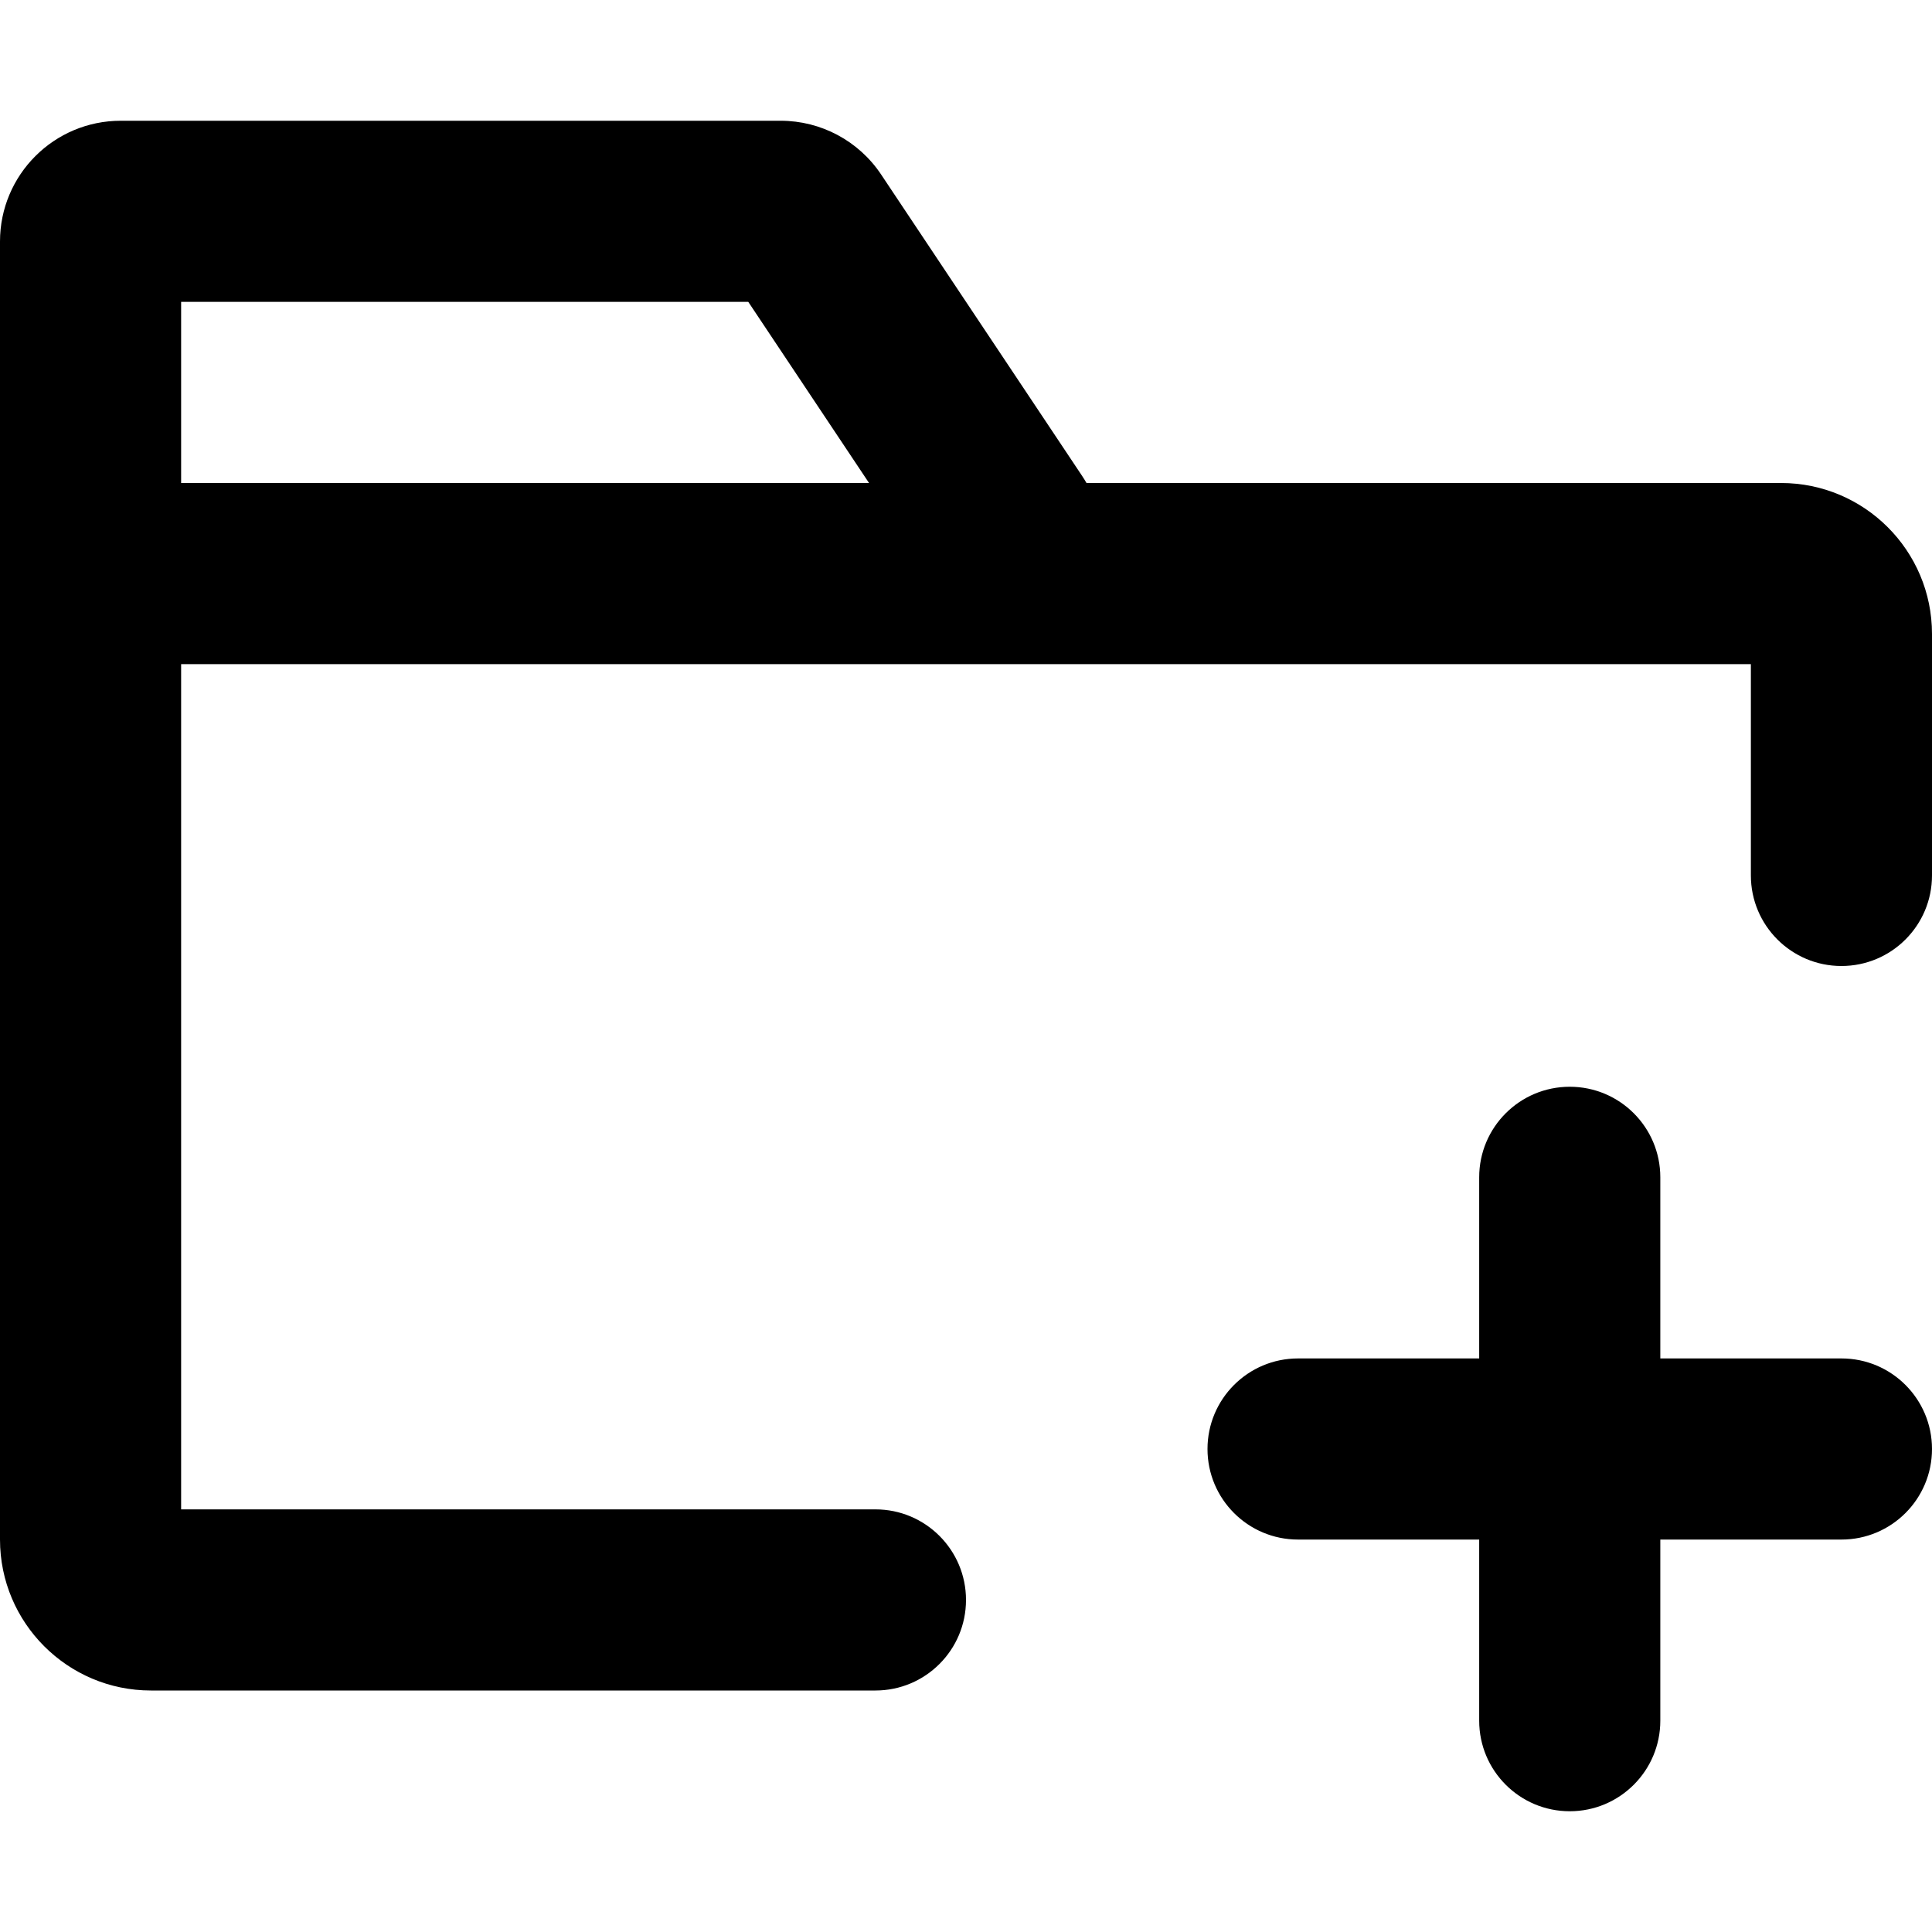
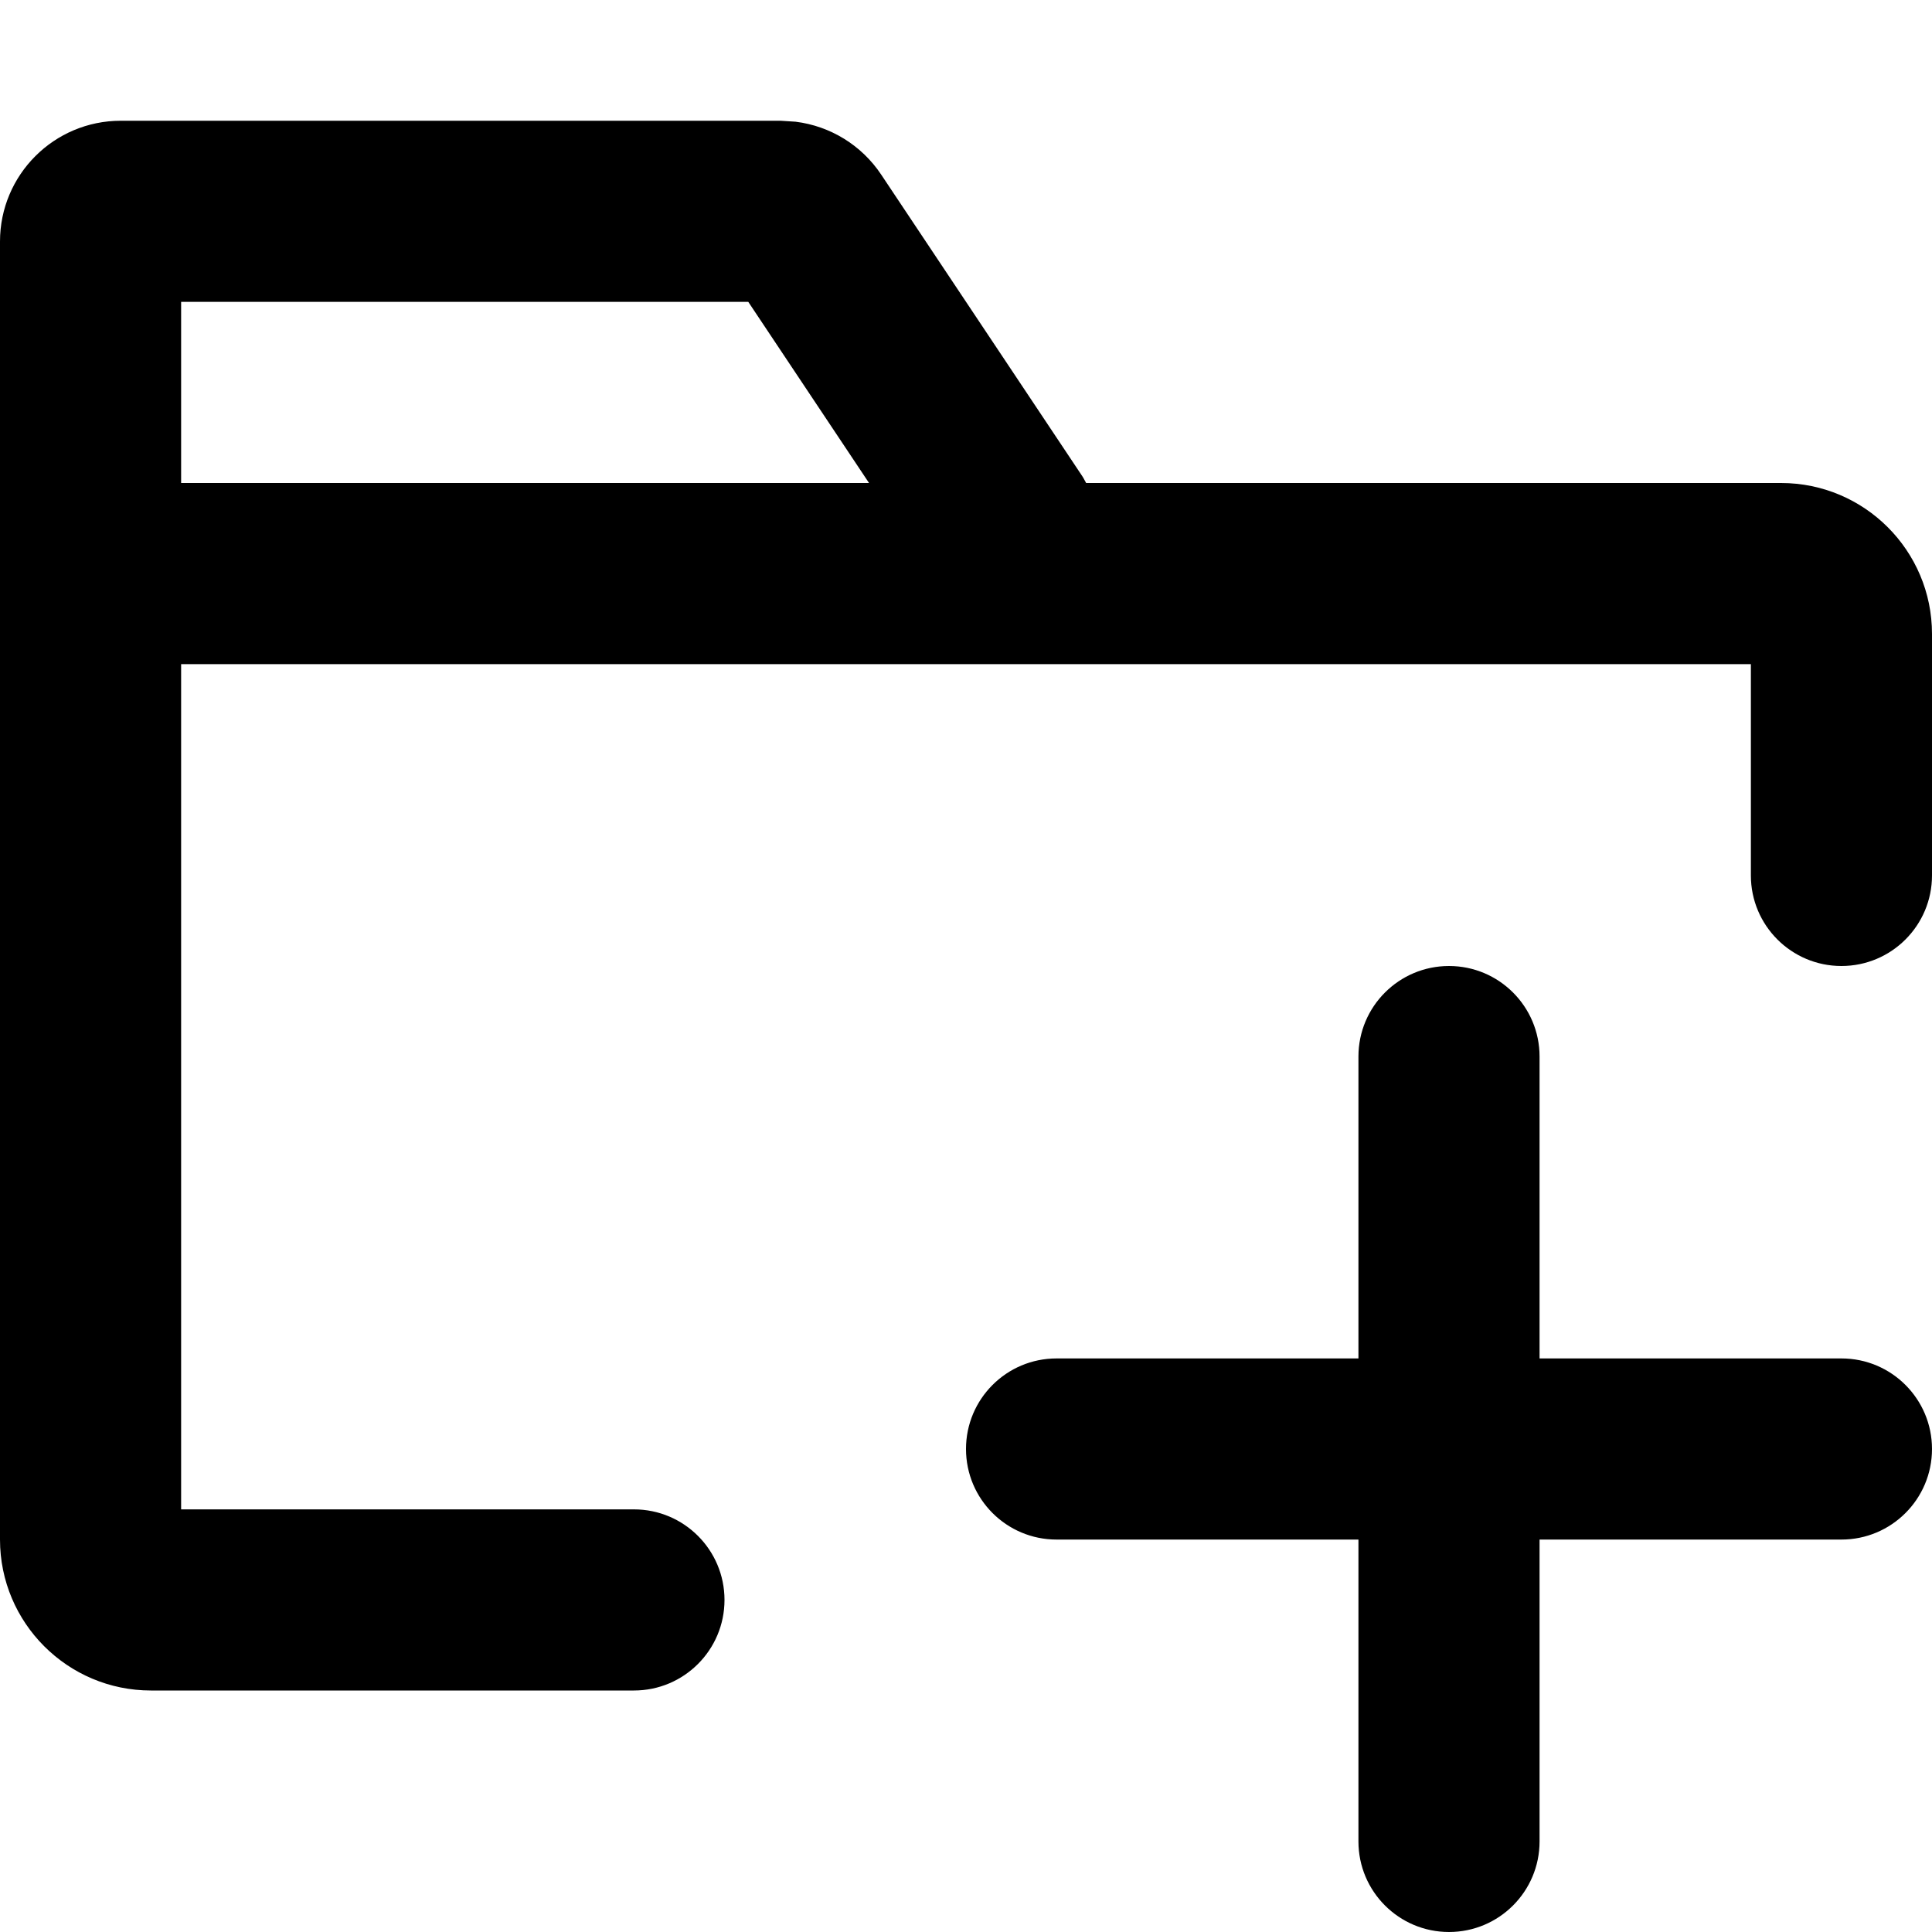
<svg xmlns="http://www.w3.org/2000/svg" width="16" height="16" viewBox="0 0 16 16">
-   <path fill-rule="evenodd" clip-rule="evenodd" d="M1.5 2.5V4h5.697l-1-1.5H1.5ZM0 2v10.75C0 13.44.56 14 1.25 14h6a.75.75 0 0 0 0-1.5H1.5v-7h13v1.75a.75.75 0 0 0 1.5 0v-2C16 4.56 15.44 4 14.75 4H8.998a1.054 1.054 0 0 0-.034-.055l-1.667-2.5A1 1 0 0 0 6.465 1H1a1 1 0 0 0-1 1Zm13 13a.75.75 0 0 1-.75-.75v-1.5h-1.5a.75.75 0 0 1 0-1.5h1.5v-1.5a.75.75 0 0 1 1.5 0v1.5h1.5a.75.75 0 0 1 0 1.5h-1.5v1.5A.75.75 0 0 1 13 15Z" fill="#000" />
+   <path d="M12 8a.75.75 0 0 1 .75.75v2.5h2.5a.75.75 0 0 1 0 1.5h-2.5v2.5a.75.75 0 0 1-1.5 0v-2.5h-2.5a.75.75 0 0 1 0-1.5h2.5v-2.5A.75.75 0 0 1 12 8ZM6.589 1.008a1 1 0 0 1 .708.437l1.667 2.5c.012.018.02.037.031.055h5.755c.69 0 1.25.56 1.25 1.25v2a.75.75 0 0 1-1.5 0V5.5h-13v7h3.75a.75.75 0 0 1 0 1.5h-4C.56 14 0 13.44 0 12.75V2a1 1 0 0 1 1-1h5.465l.124.008ZM1.5 4h5.697l-1-1.5H1.5V4Z" fill="#000" />
</svg>
